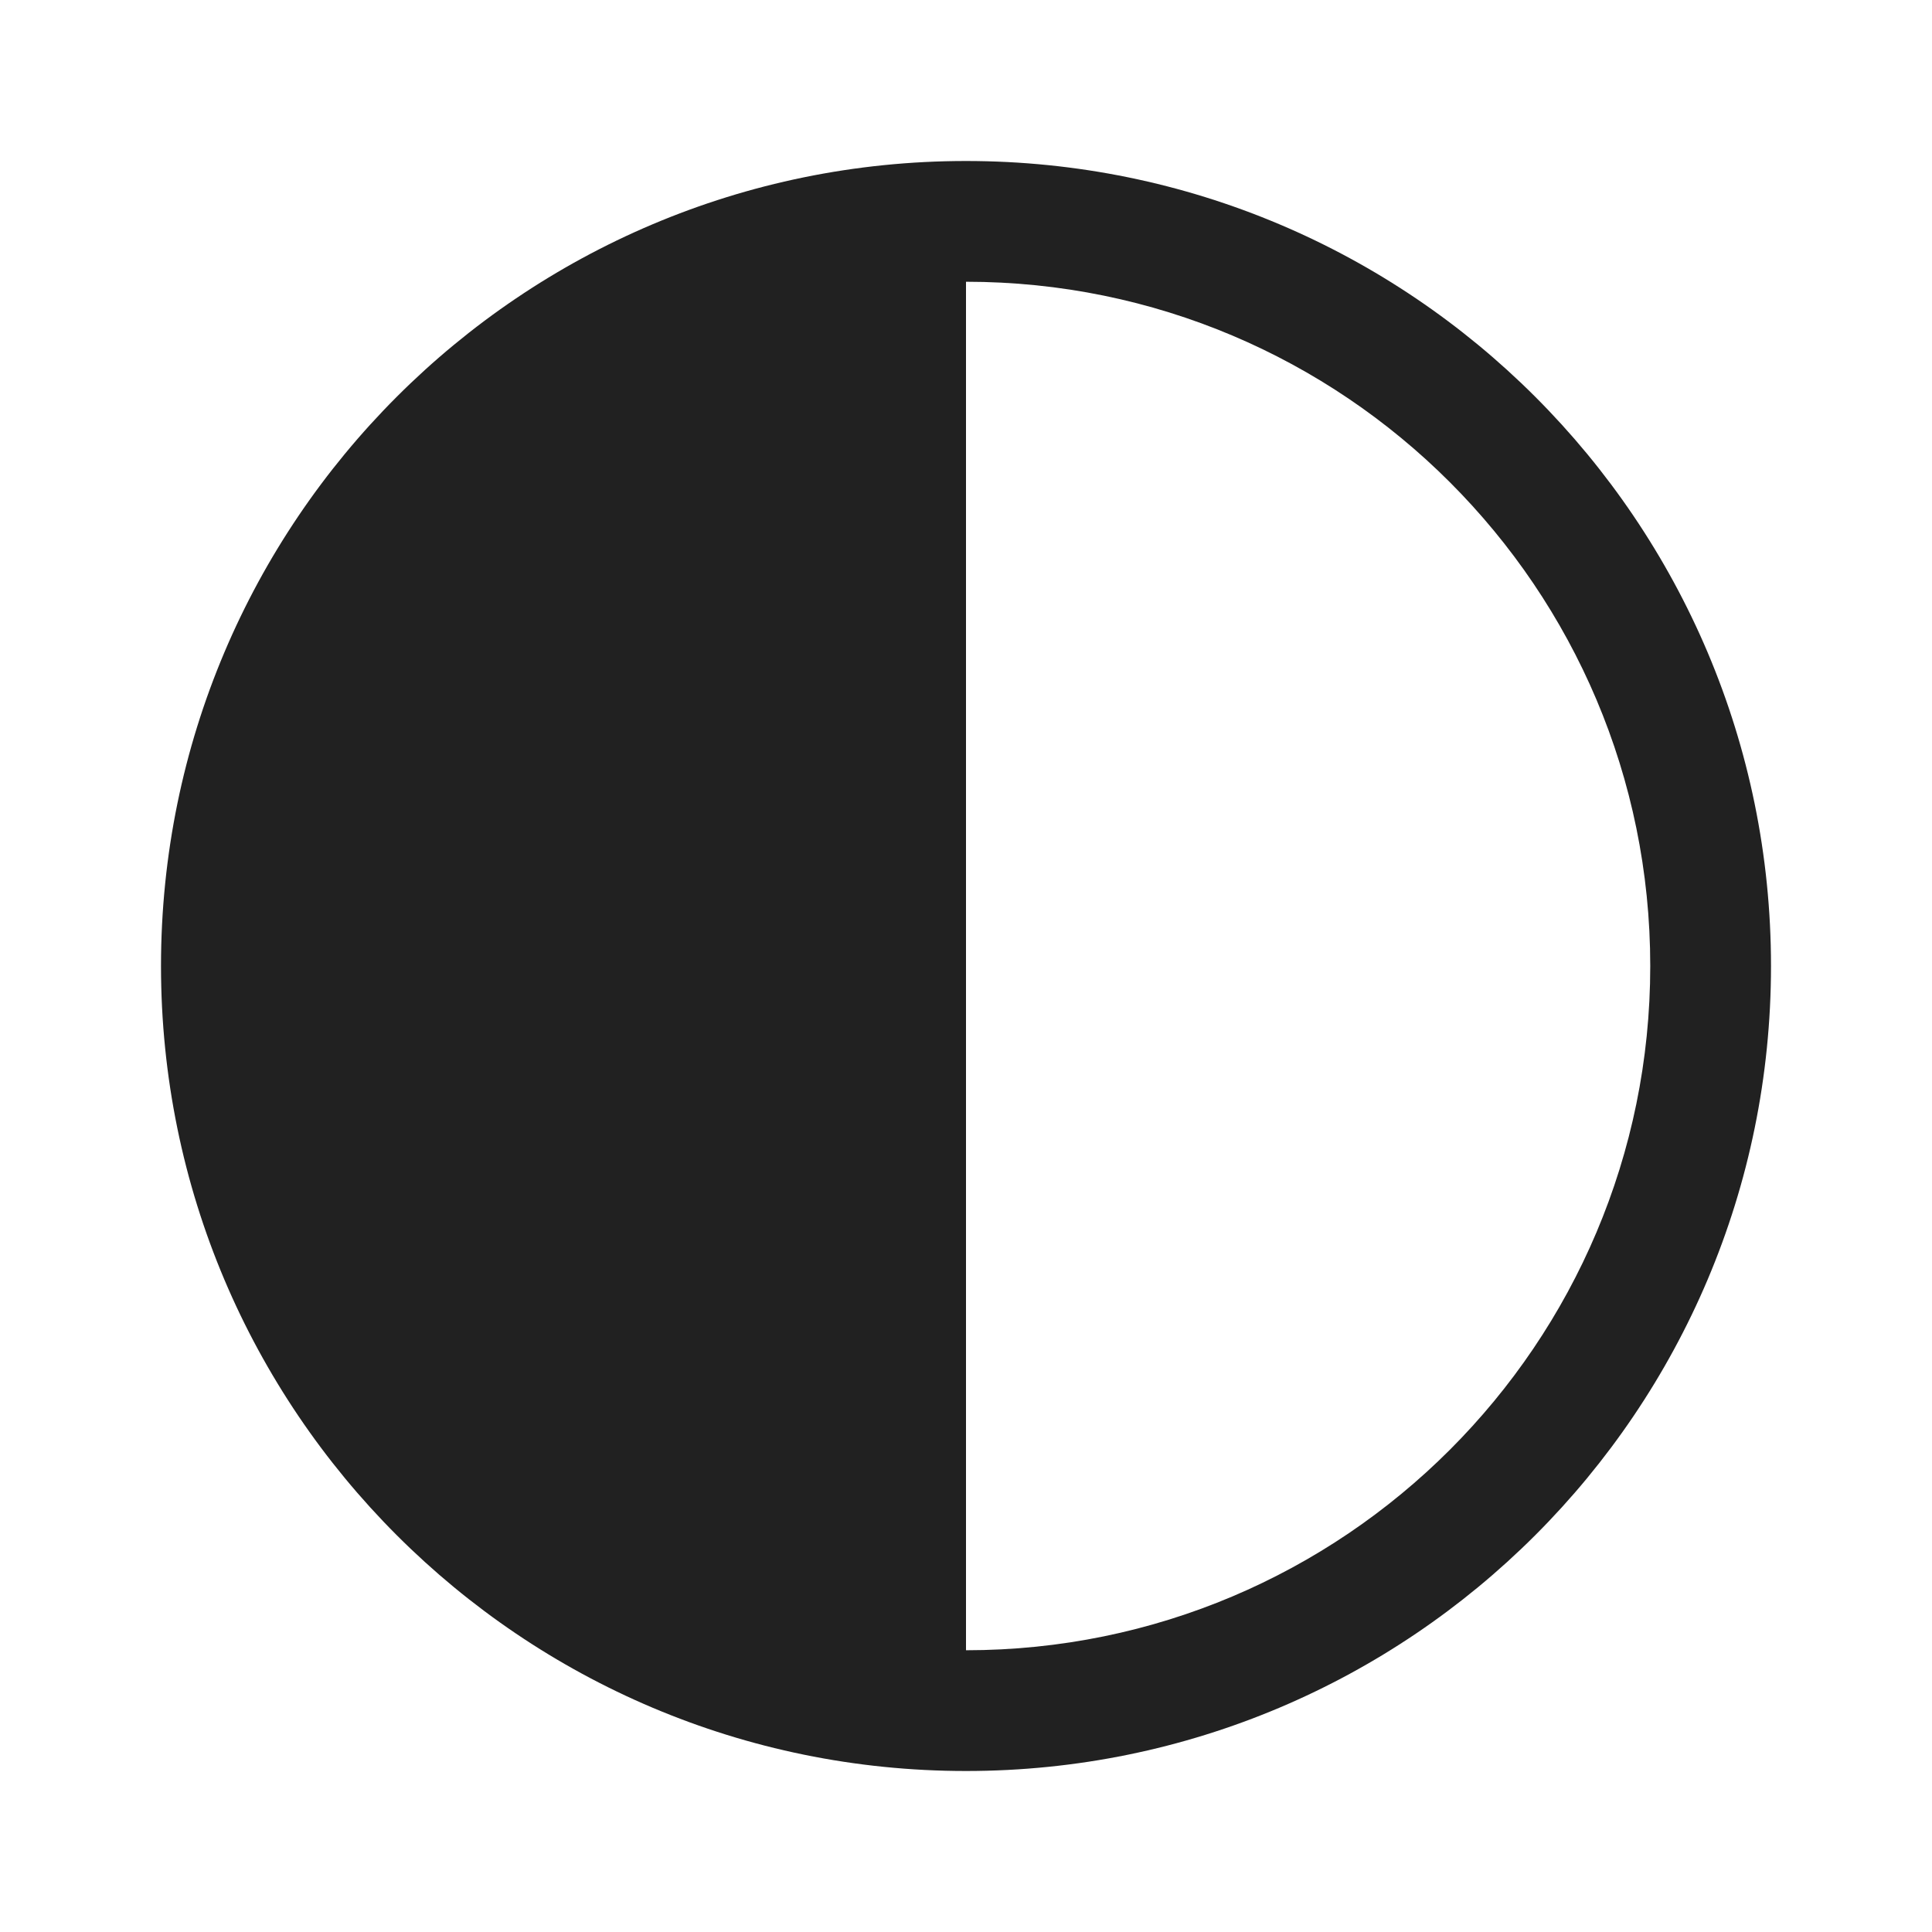
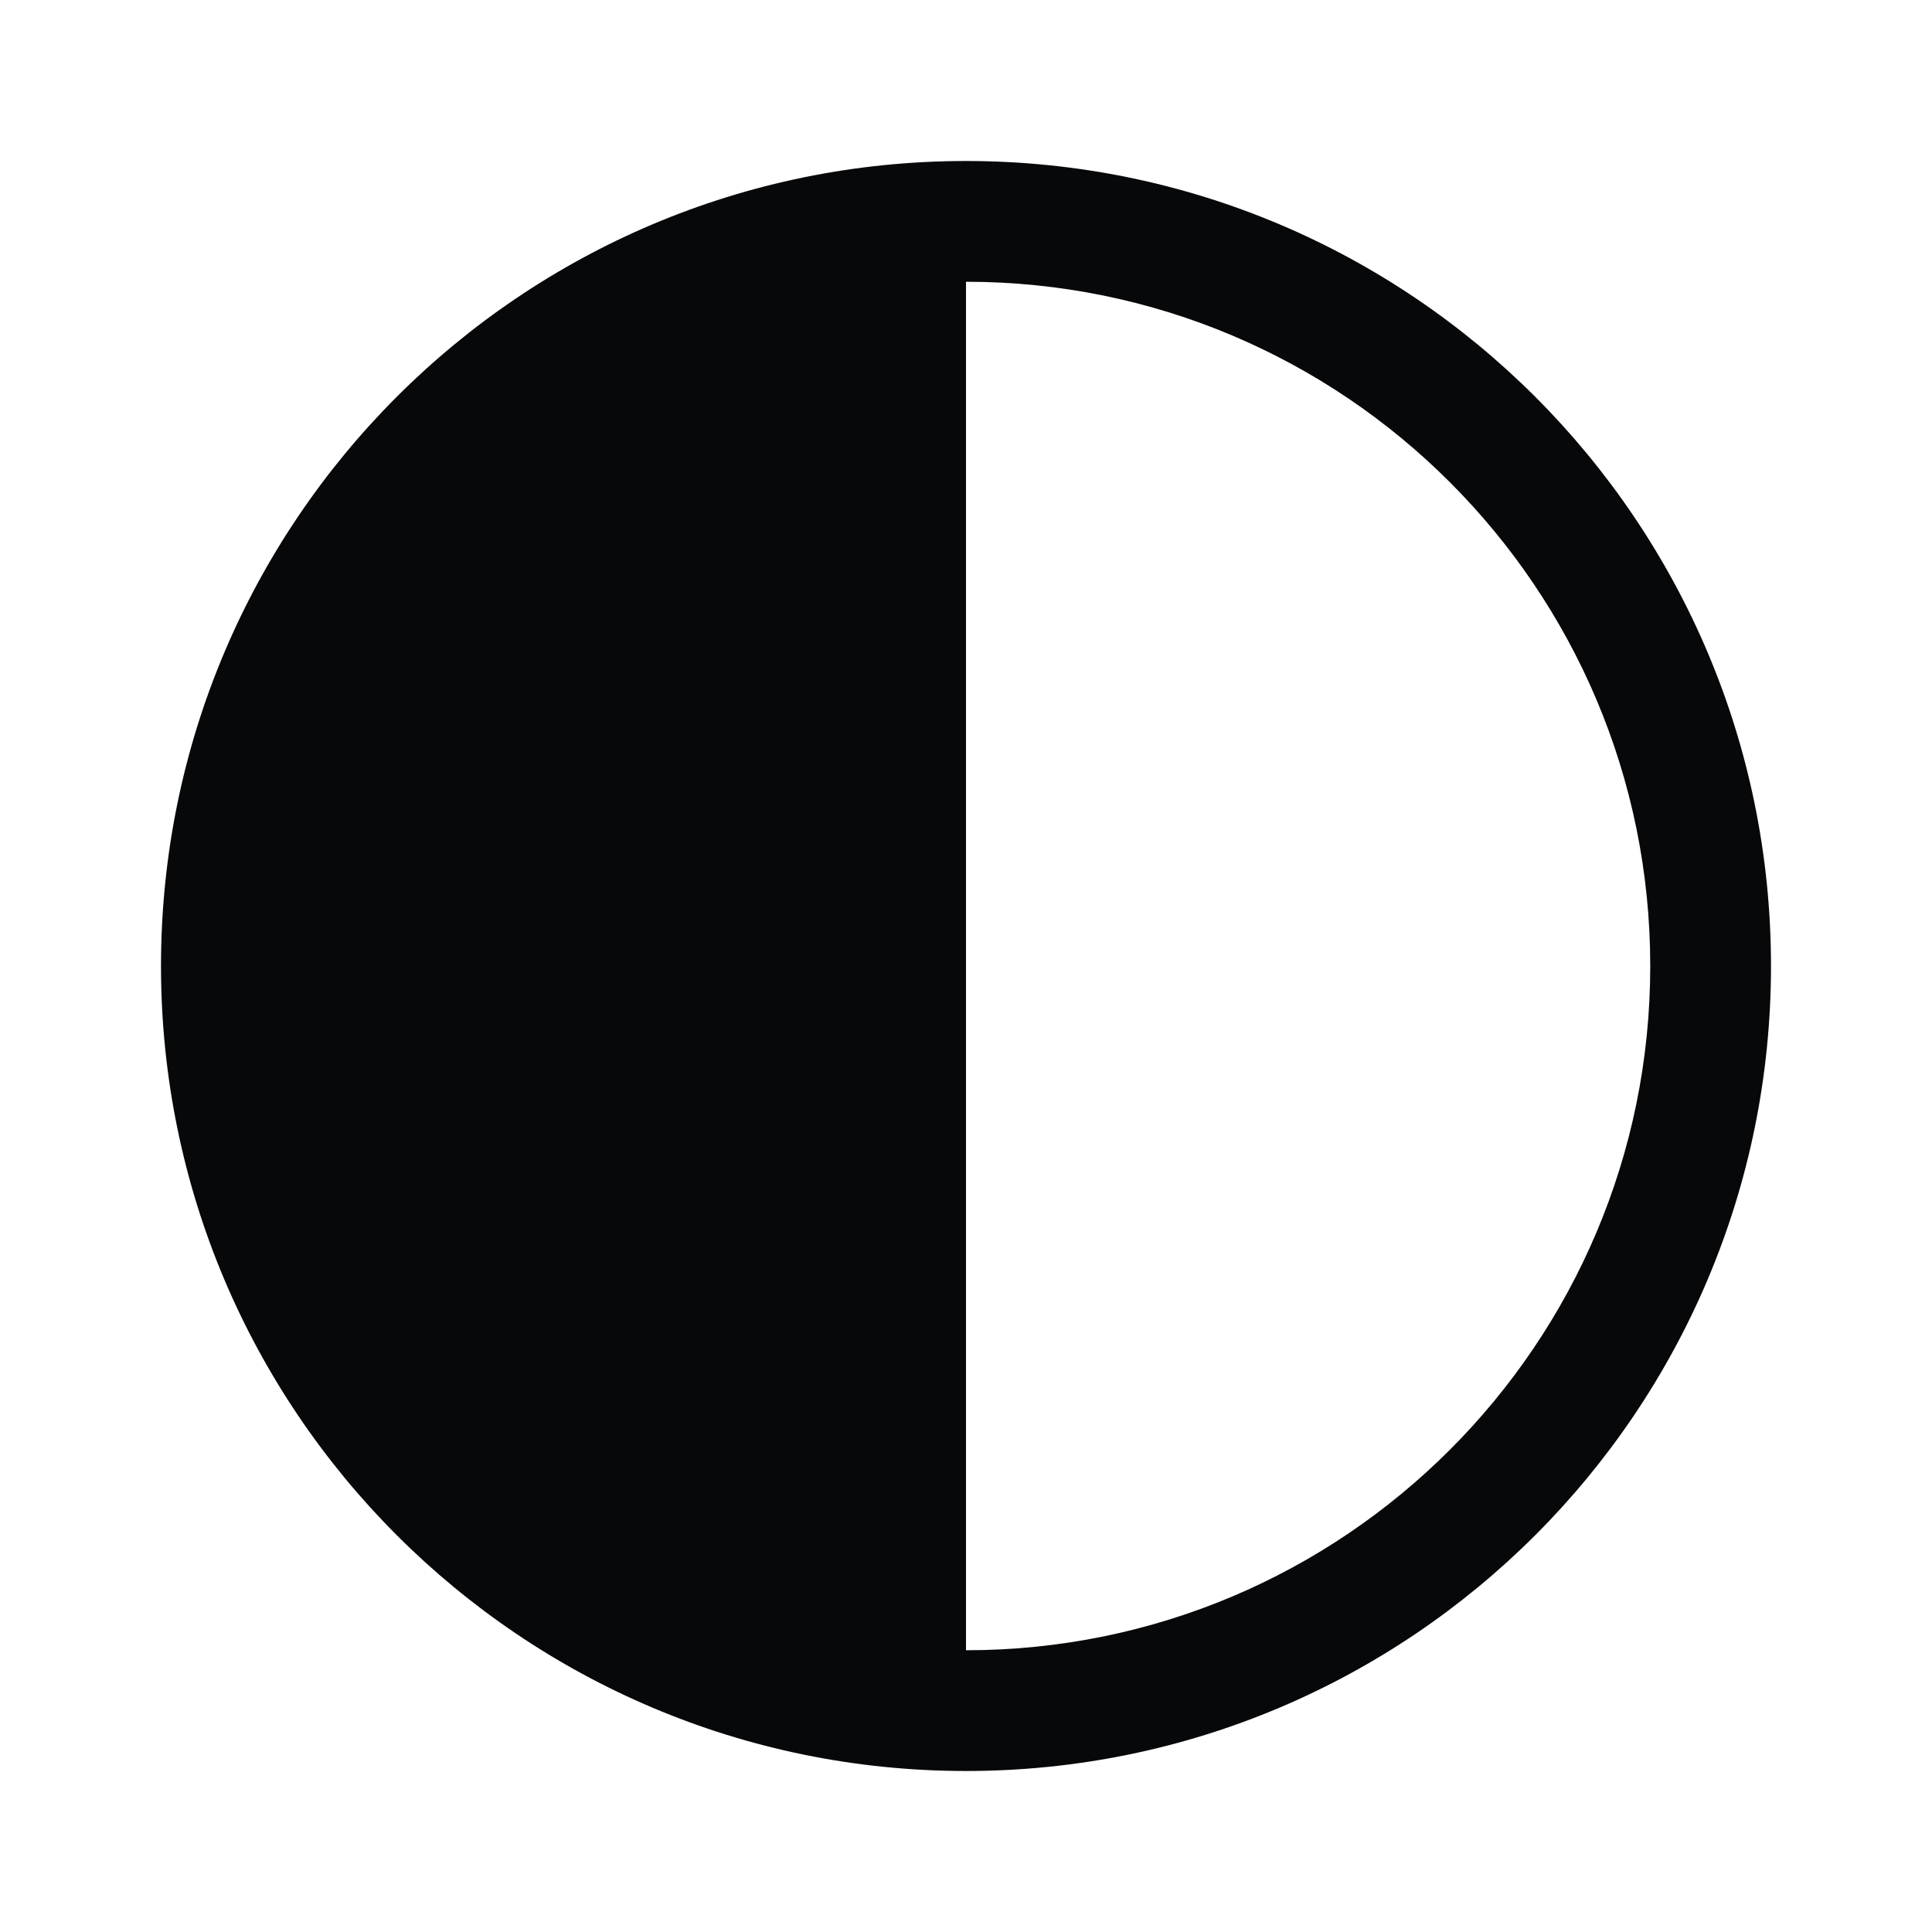
- <svg xmlns="http://www.w3.org/2000/svg" width="800px" height="800px" viewBox="0 0 24 24" version="1.1">
-   <g id="🔍-Product-Icons" stroke="none" stroke-width="1" fill="none" fill-rule="evenodd">
-     <g id="ic_fluent_dark_theme_24_regular" fill="#212121" fill-rule="nonzero">
-       <path d="M12,22 C17.523,22 22,17.523 22,12 C22,6.477 17.523,2 12,2 C6.477,2 2,6.477 2,12 C2,17.523 6.477,22 12,22 Z M12,20.5 L12,3.5 C16.694,3.5 20.5,7.306 20.5,12 C20.5,16.694 16.694,20.5 12,20.5 Z" id="🎨-Color">
- 
- </path>
-     </g>
-   </g>
+ <svg xmlns="http://www.w3.org/2000/svg" width="800" height="800" viewBox="0 0 800 800" fill="none">
+   <path d="M400 733.333C584.095 733.333 733.333 584.095 733.333 400C733.333 215.905 584.095 66.666 400 66.666C215.905 66.666 66.666 215.905 66.666 400C66.666 584.095 215.905 733.333 400 733.333ZM400 683.333V116.667C556.48 116.667 683.333 243.519 683.333 400C683.333 556.48 556.48 683.333 400 683.333Z" fill="#07080A" />
</svg>
